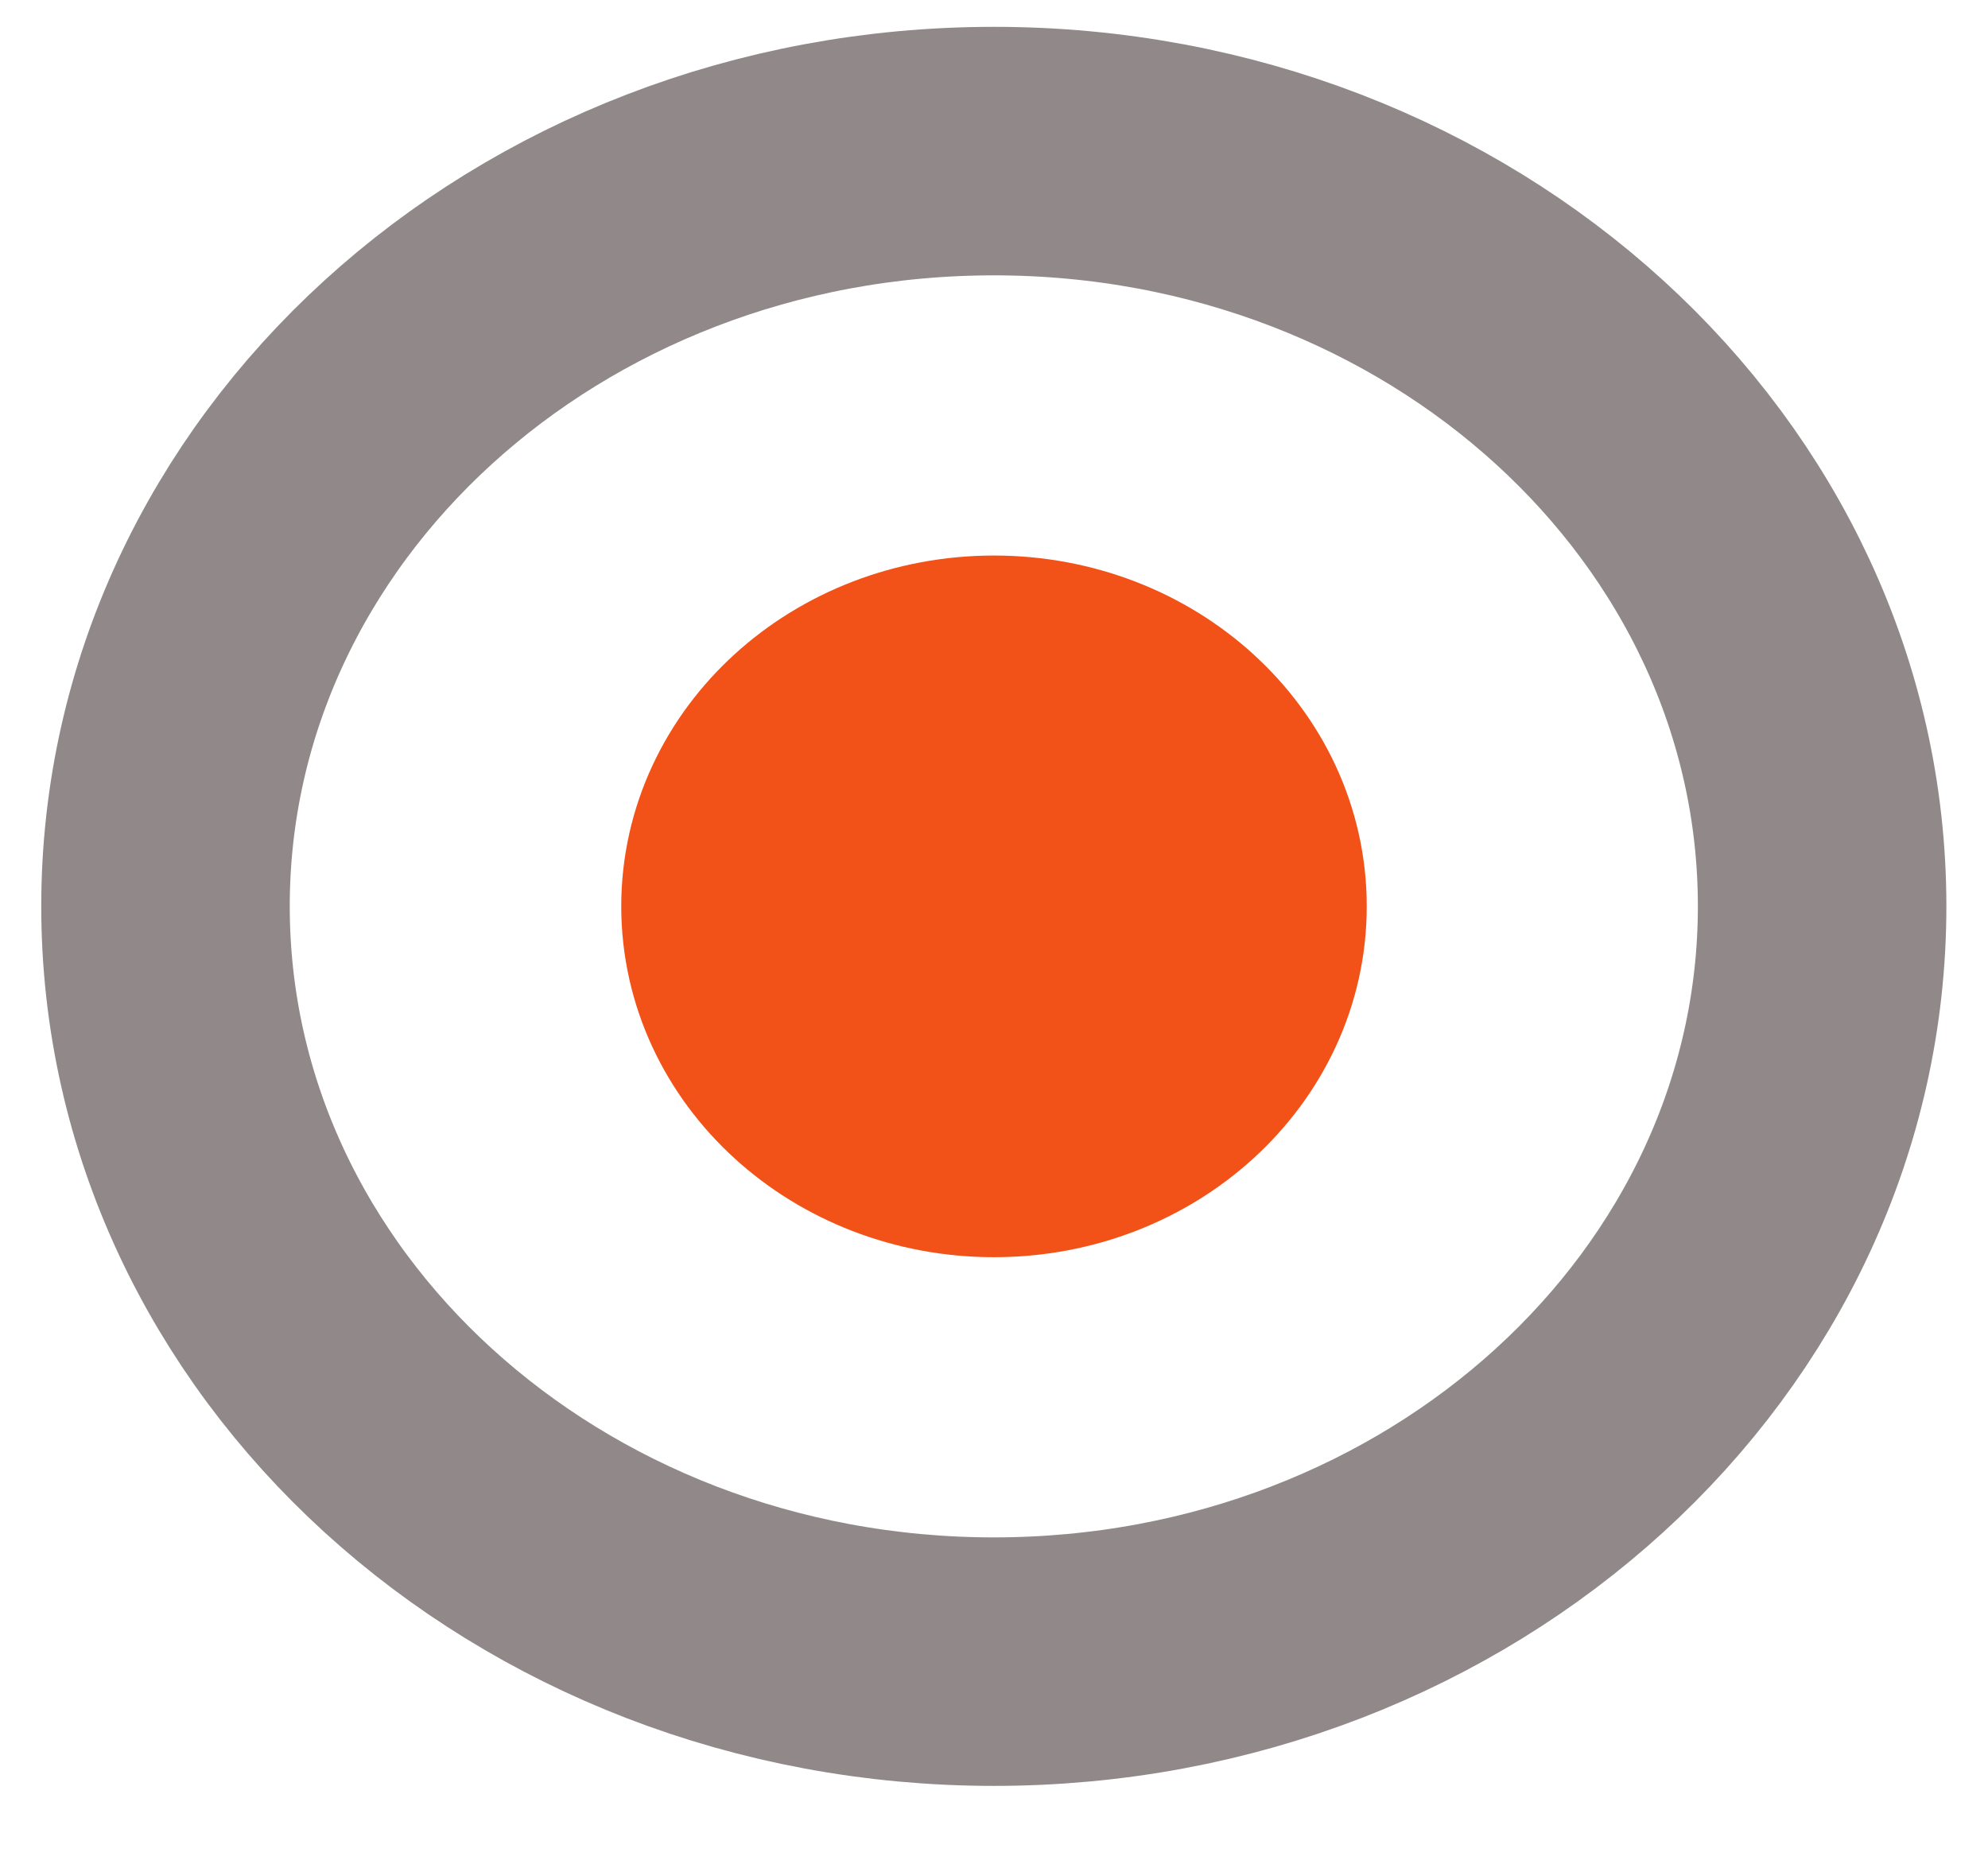
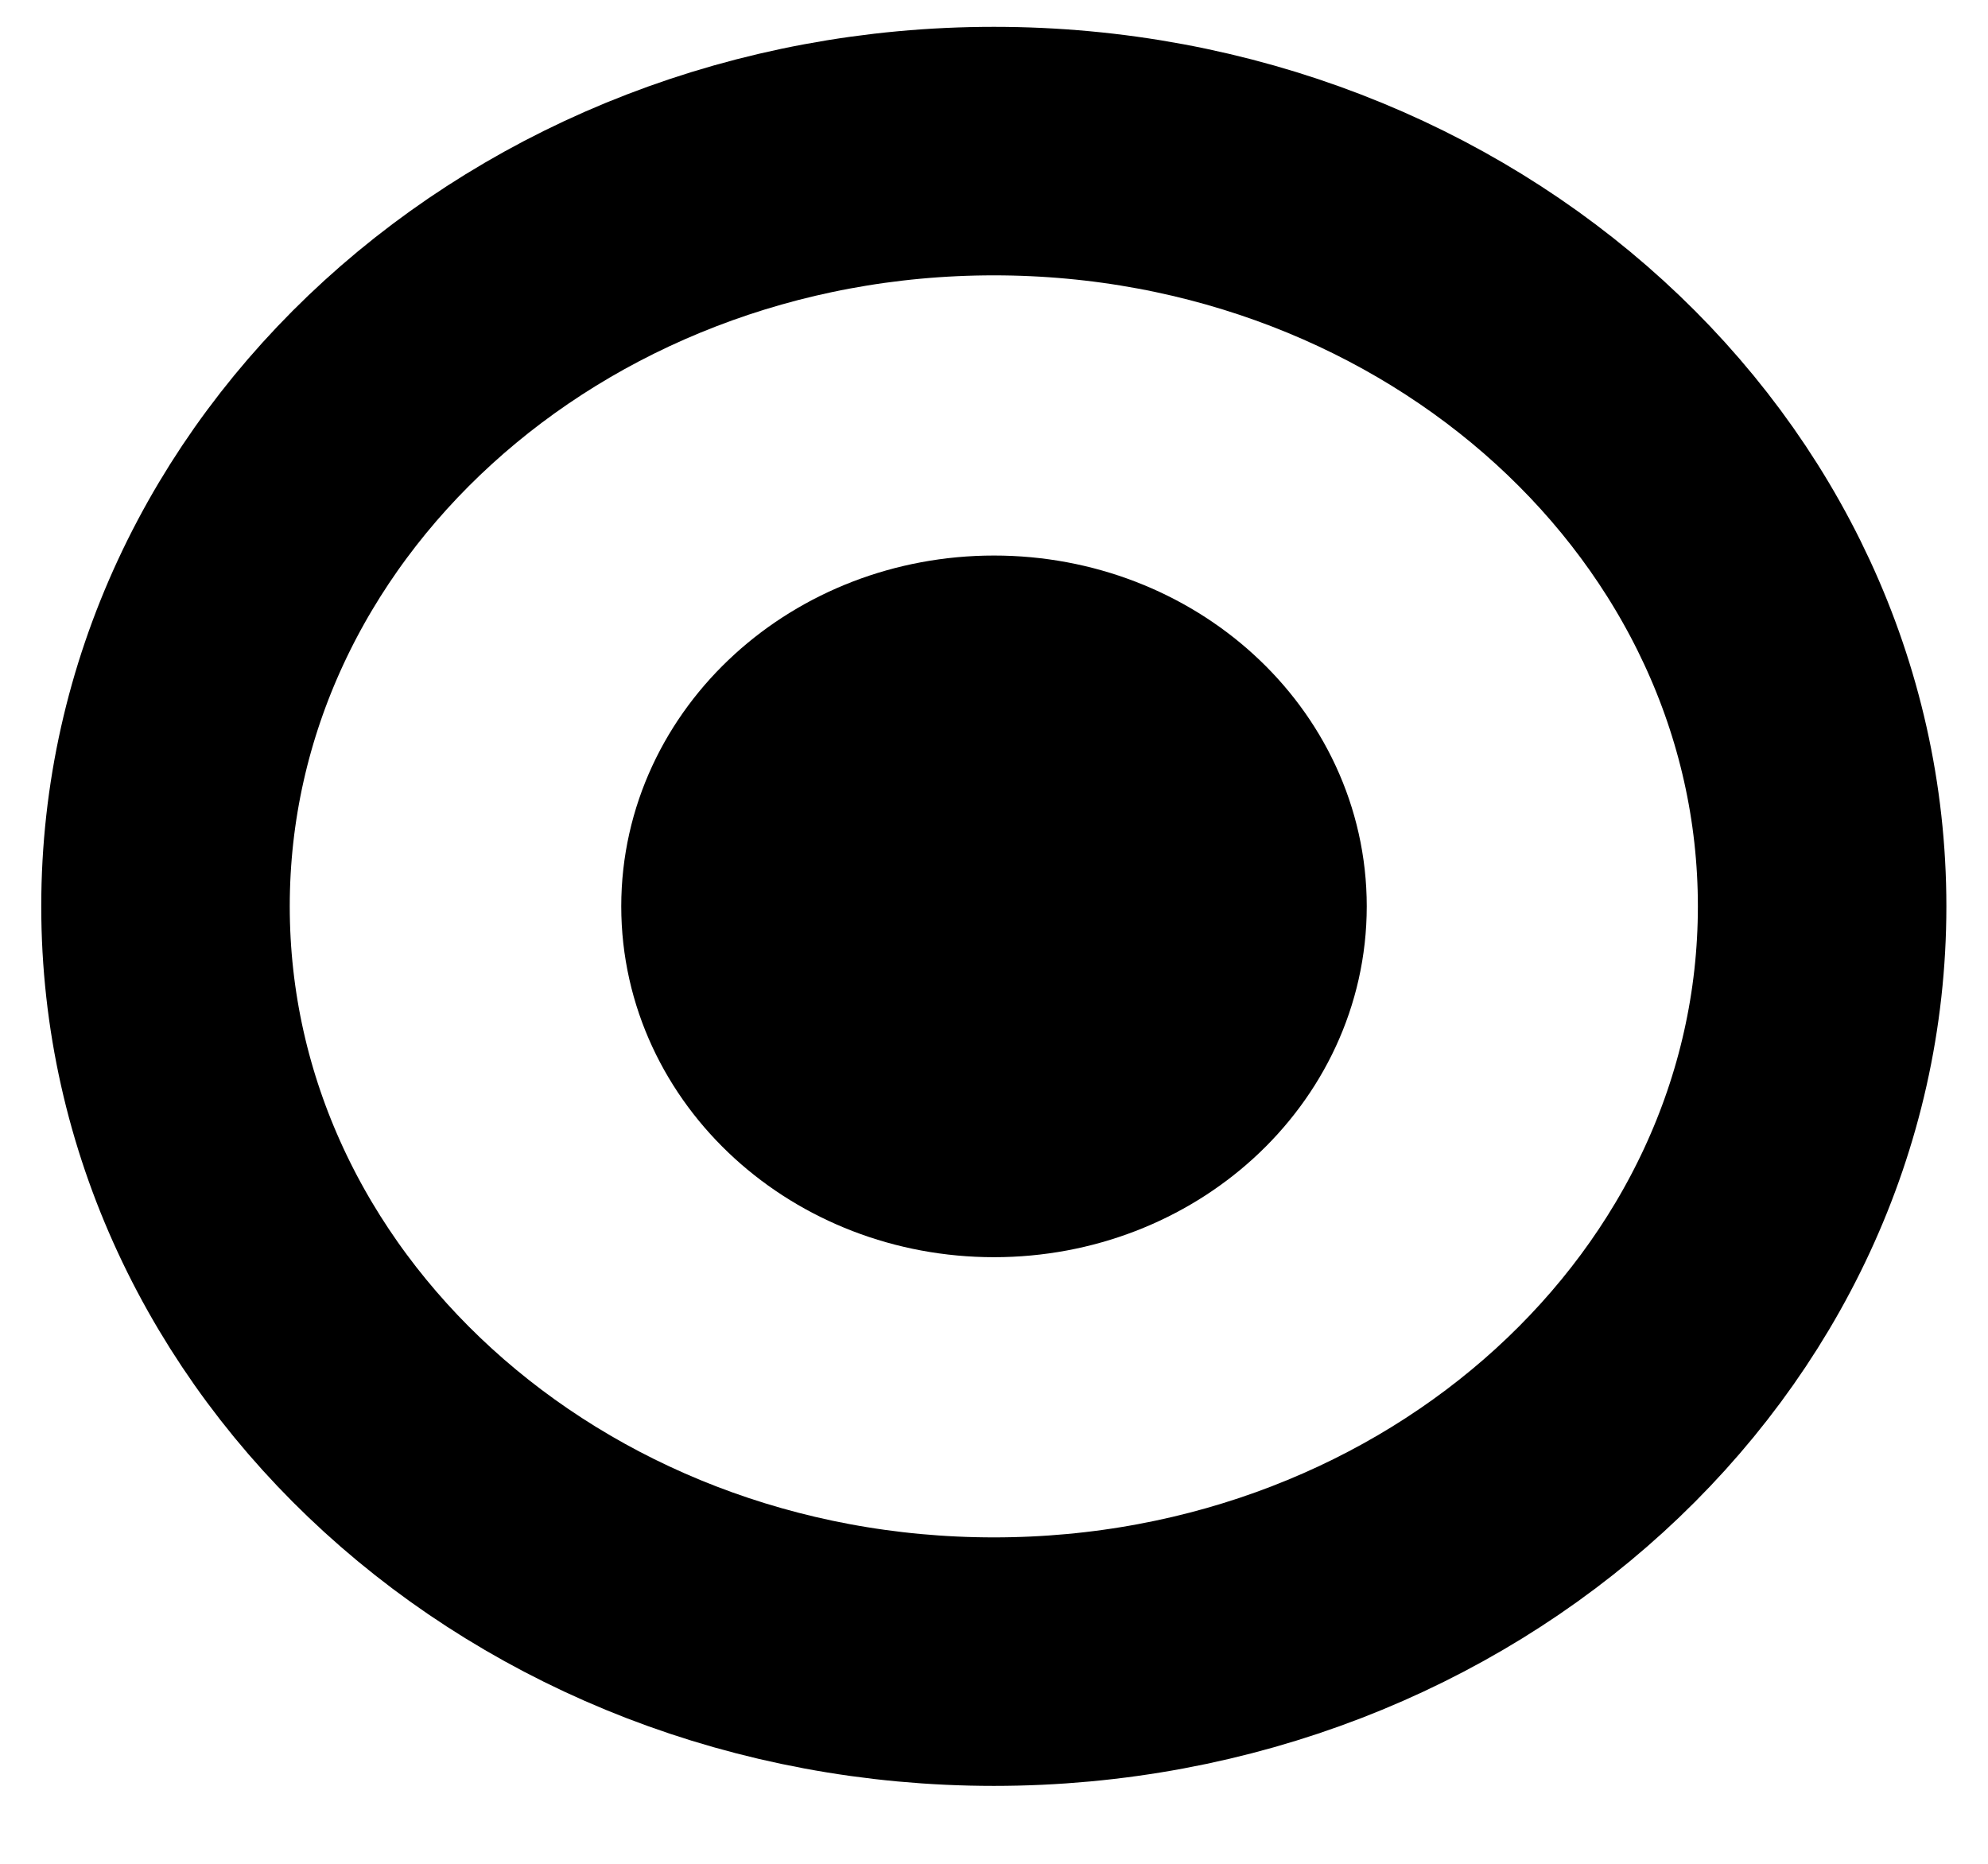
<svg xmlns="http://www.w3.org/2000/svg" width="16" height="15" viewBox="0 0 16 15" fill="none">
-   <path d="M7.999 13.373C11.681 13.373 14.665 10.651 14.665 7.294C14.665 3.937 11.681 1.216 7.999 1.216C4.317 1.216 1.332 3.937 1.332 7.294C1.332 10.651 4.317 13.373 7.999 13.373Z" stroke="#918989" stroke-width="2" stroke-linecap="round" stroke-linejoin="round" />
-   <path d="M8 9.118C9.105 9.118 10 8.301 10 7.294C10 6.287 9.105 5.471 8 5.471C6.895 5.471 6 6.287 6 7.294C6 8.301 6.895 9.118 8 9.118Z" fill="#F25217" stroke="#F25217" stroke-width="2" stroke-linecap="round" stroke-linejoin="round" />
+   <path d="M7.999 13.373C11.681 13.373 14.665 10.651 14.665 7.294C14.665 3.937 11.681 1.216 7.999 1.216C4.317 1.216 1.332 3.937 1.332 7.294C1.332 10.651 4.317 13.373 7.999 13.373Z" stroke="currentColor" stroke-width="2" stroke-linecap="round" stroke-linejoin="round" />
+   <path d="M8 9.118C9.105 9.118 10 8.301 10 7.294C10 6.287 9.105 5.471 8 5.471C6.895 5.471 6 6.287 6 7.294C6 8.301 6.895 9.118 8 9.118Z" fill="currentColor" stroke="currentColor" stroke-width="2" stroke-linecap="round" stroke-linejoin="round" />
</svg>
